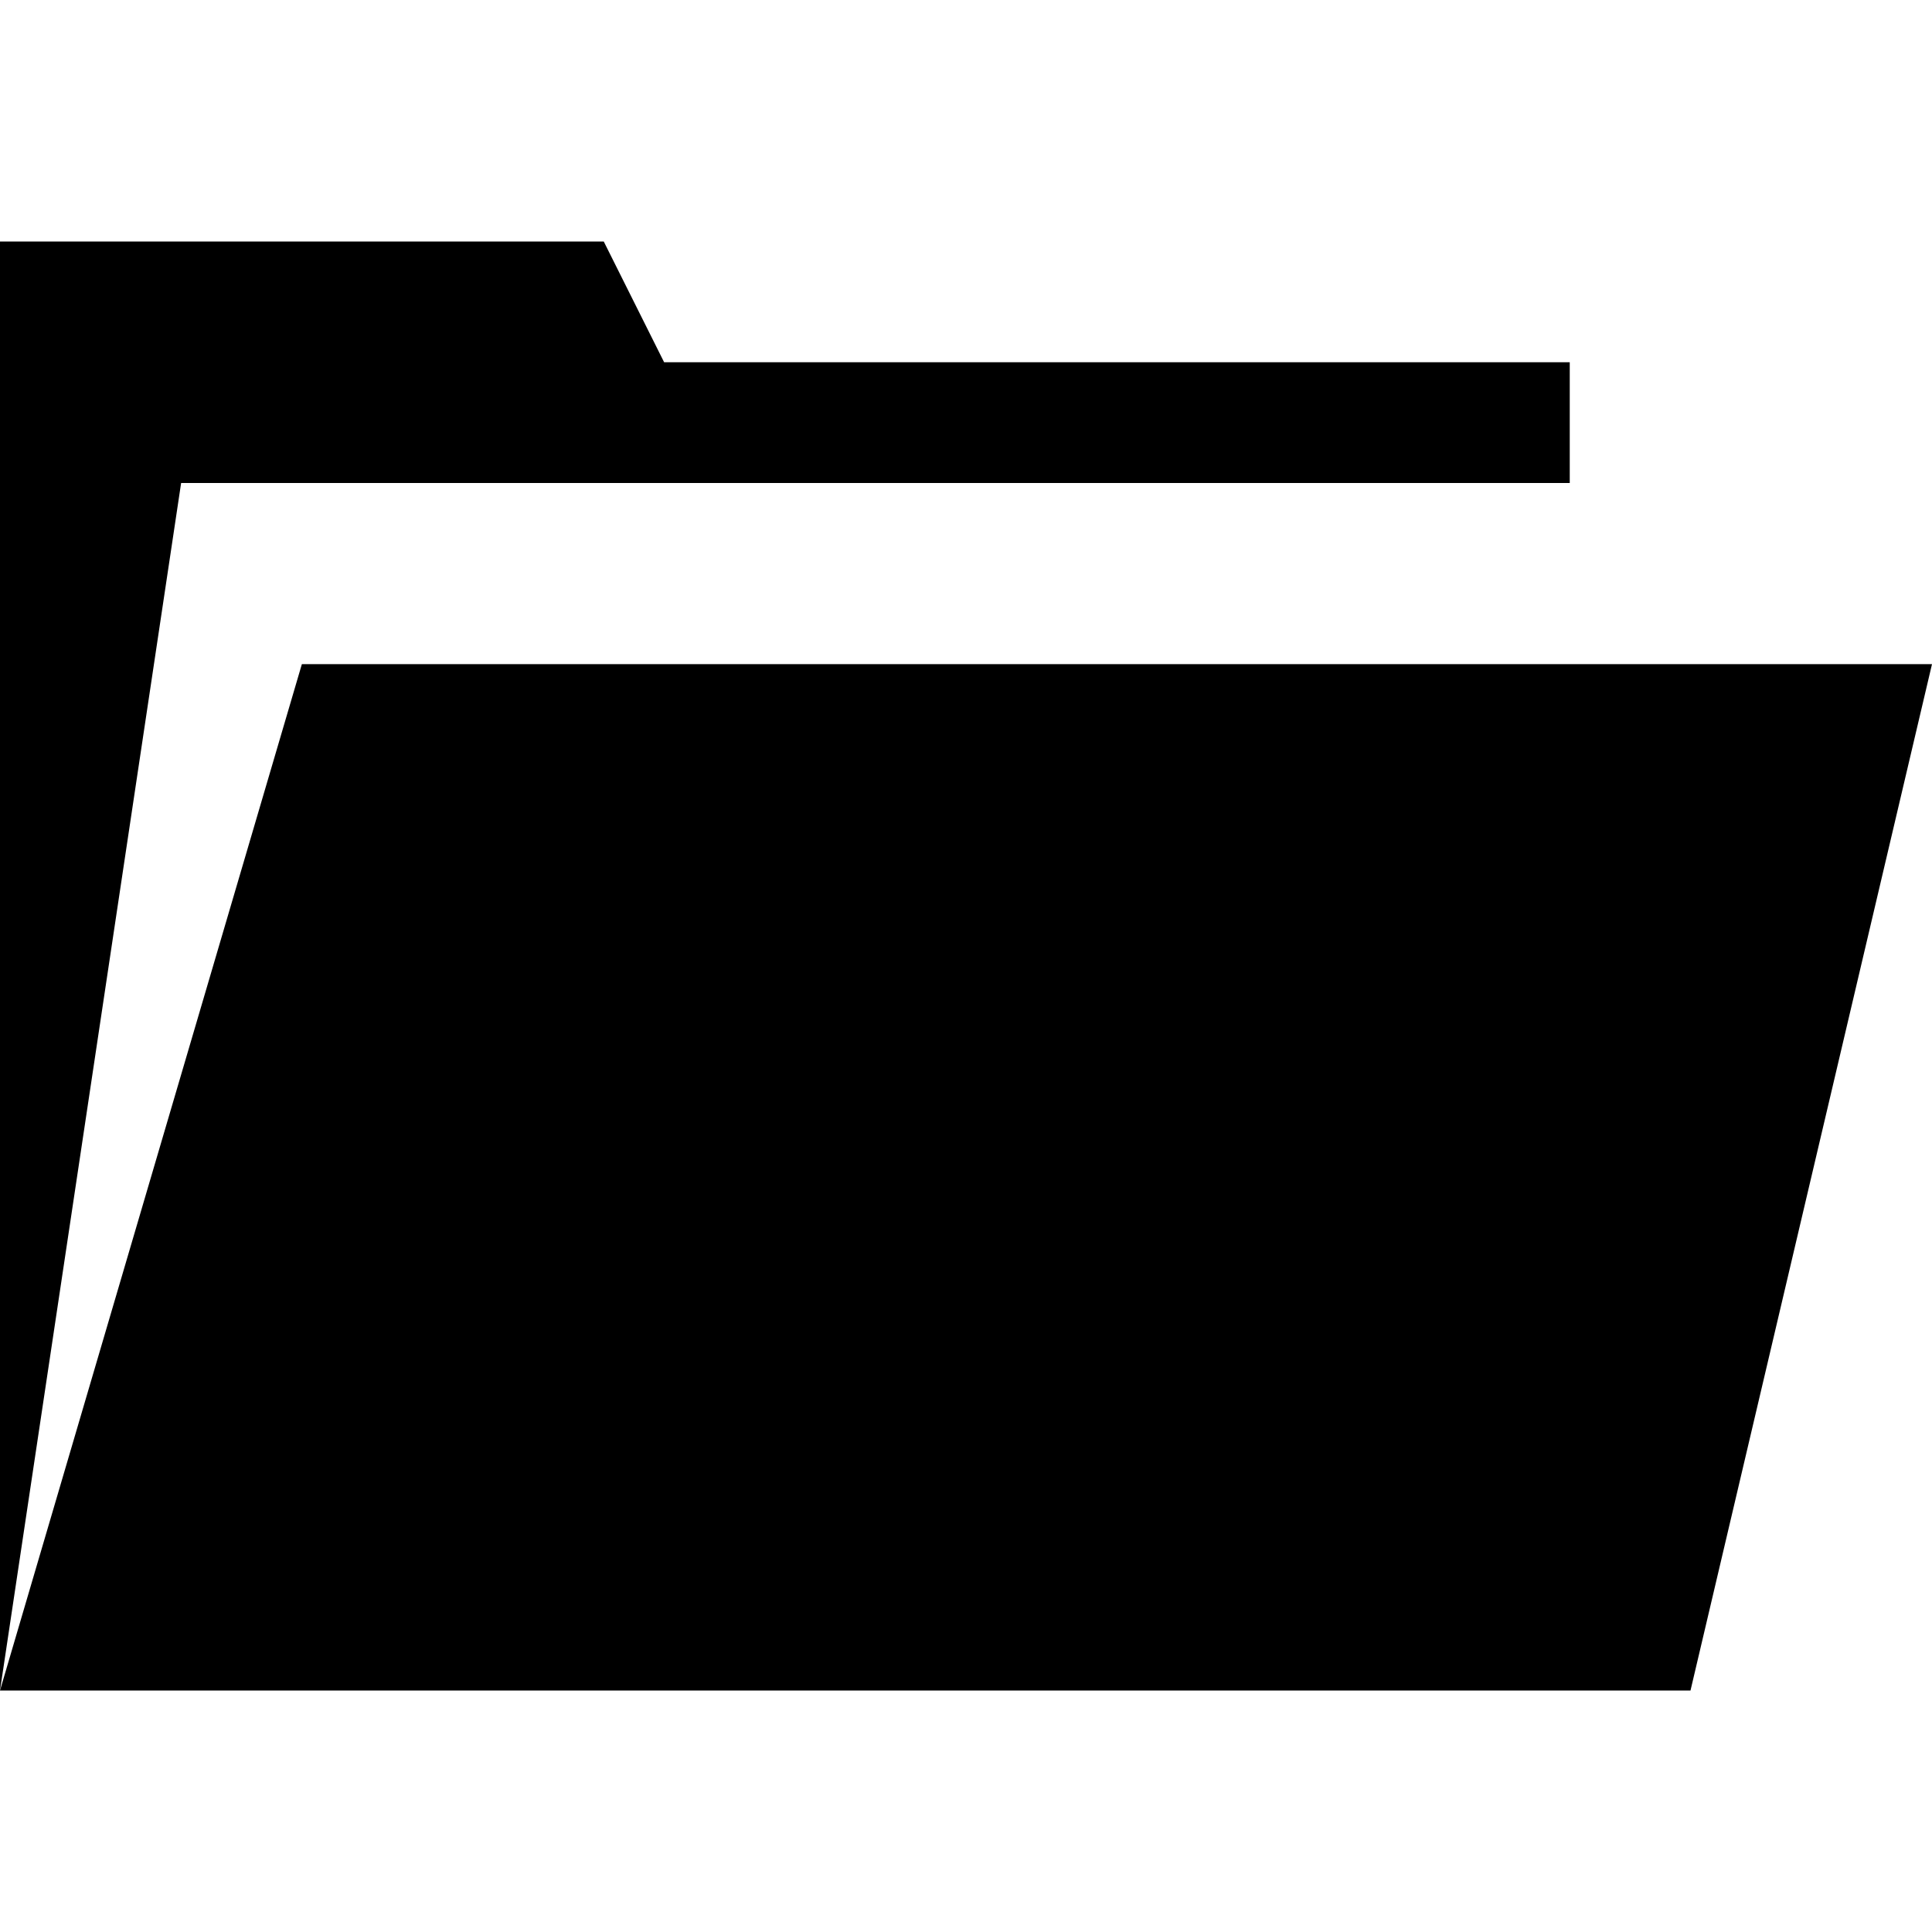
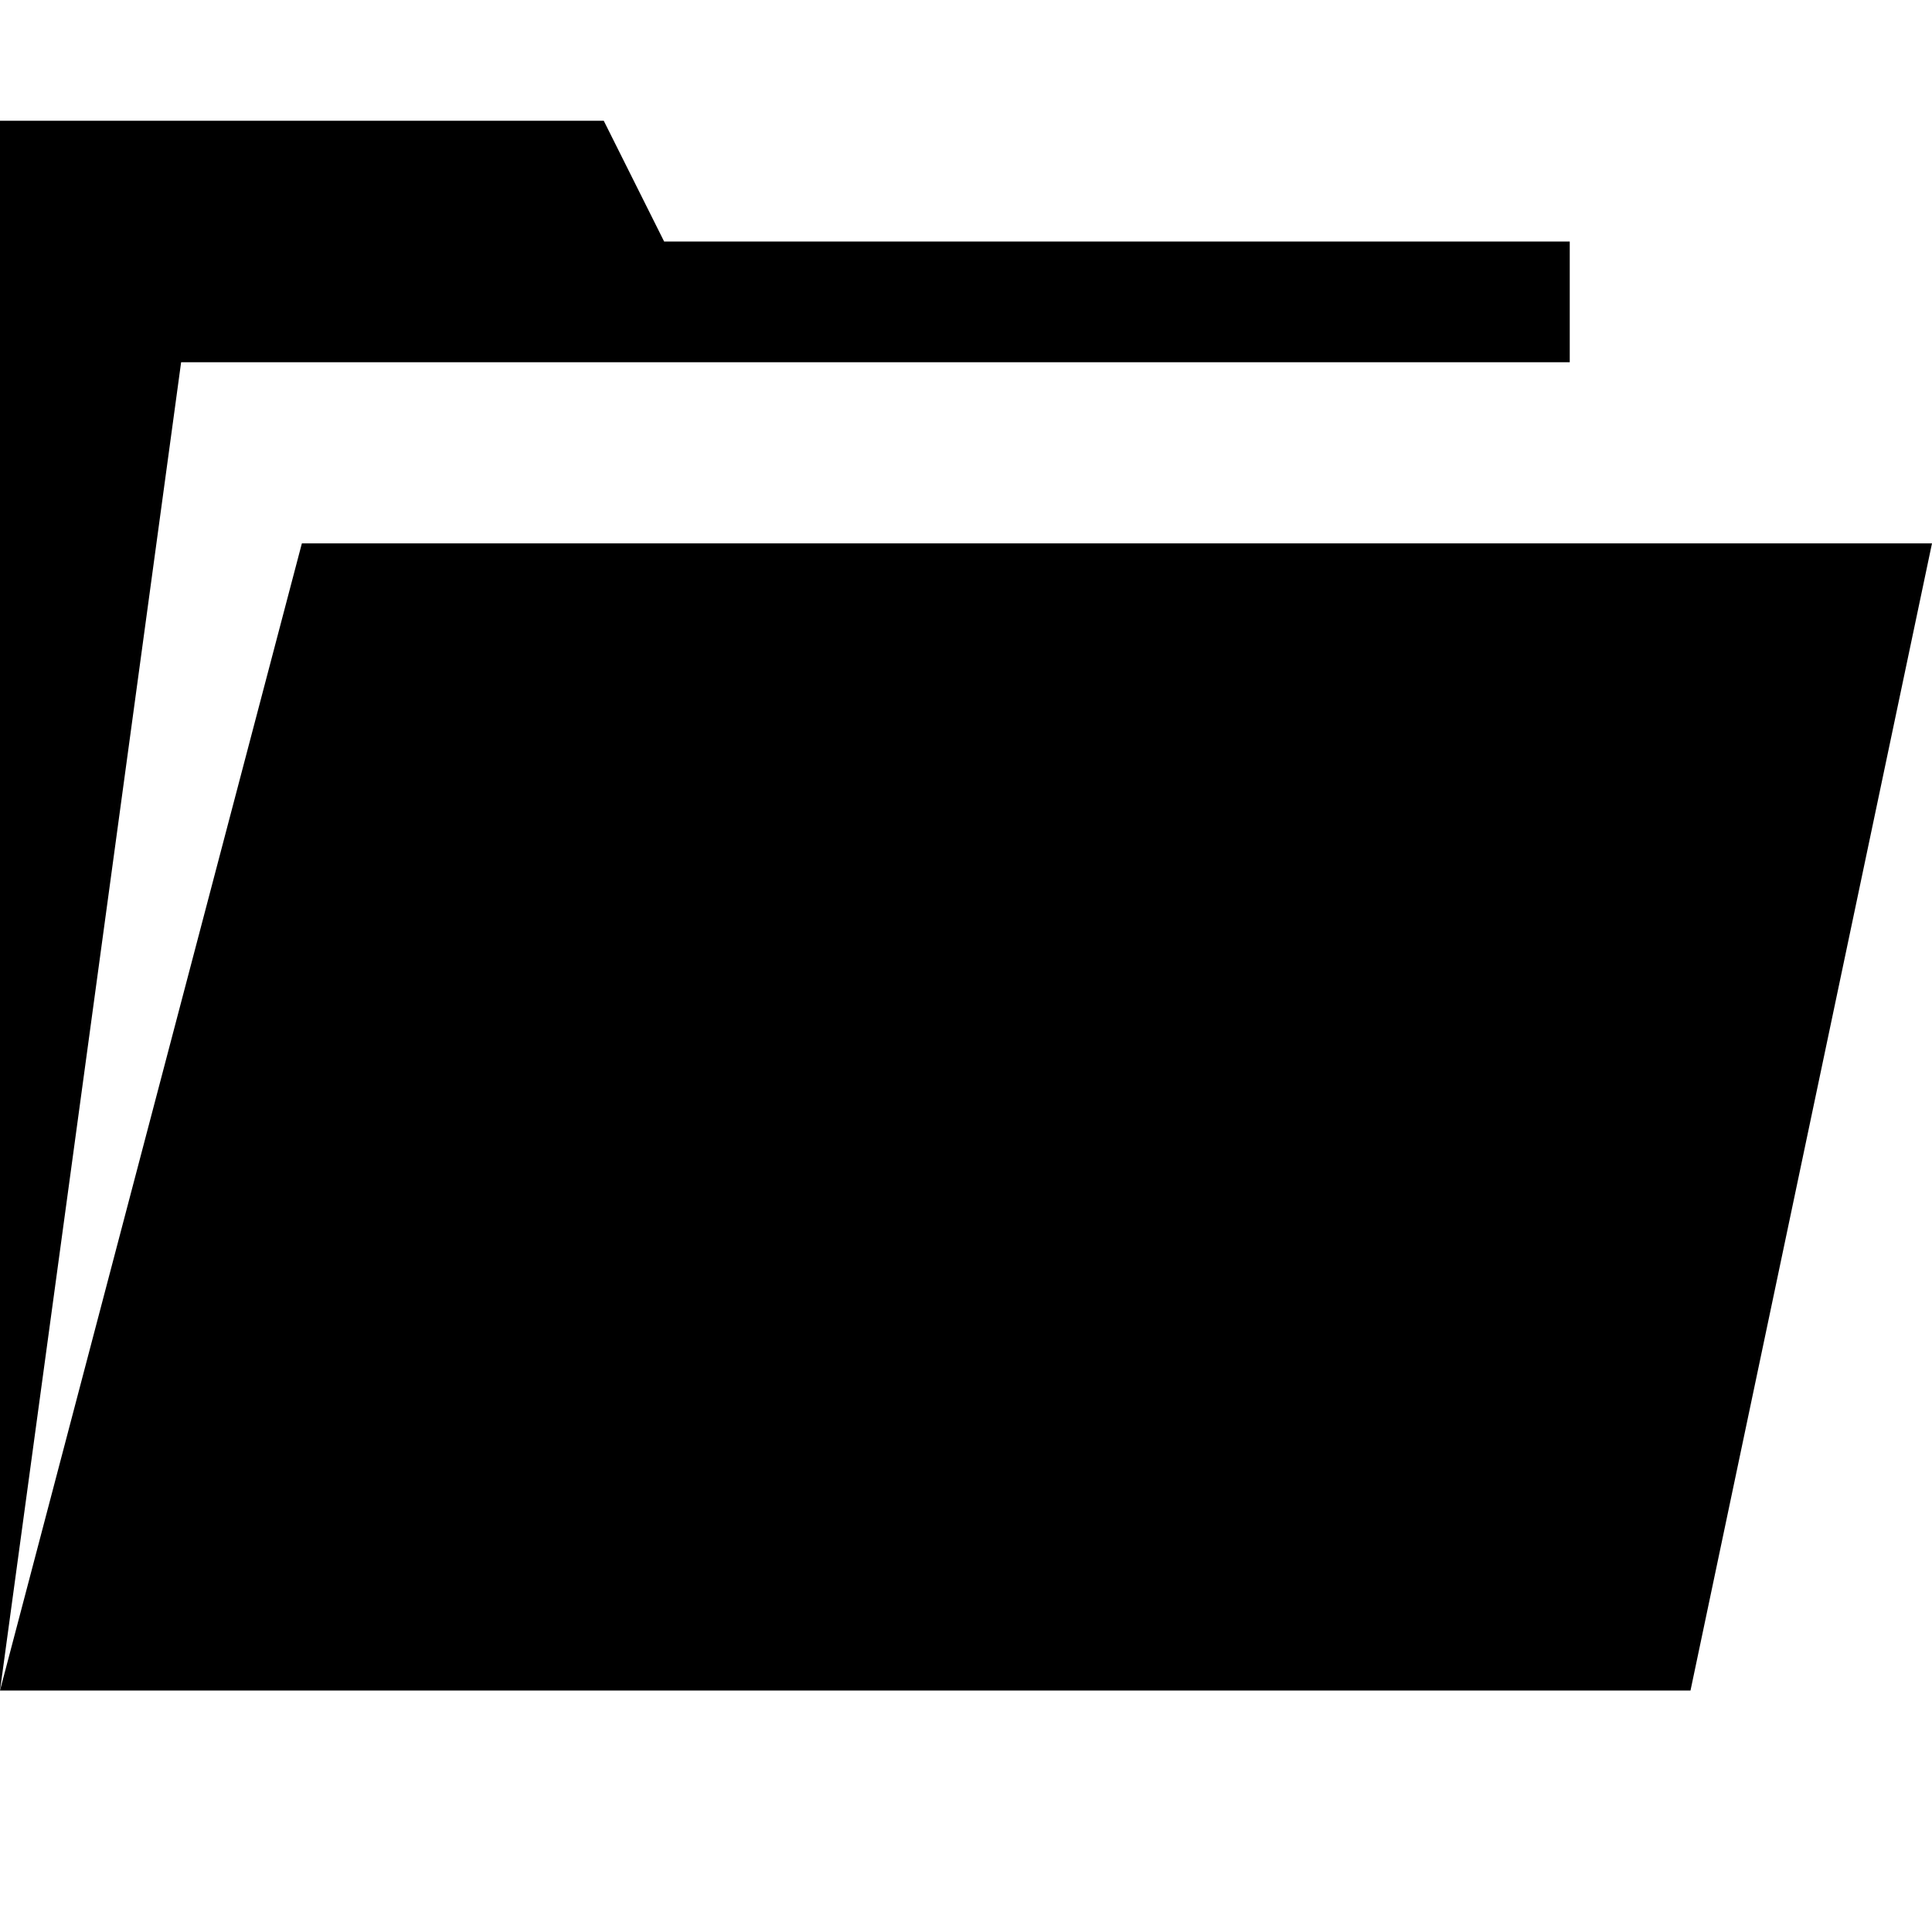
<svg xmlns="http://www.w3.org/2000/svg" version="1.1" id="Layer_1" x="0px" y="0px" viewBox="0 0 16 16" style="enable-background:new 0 0 16 16;" xml:space="preserve">
  <g>
-     <polygon points="13,4 13,3 5.5,3 5,2 0,2 0,14 1.5,4  " />
-     <polygon points="2.5,5.5 0,14 14,14 16,5.5  " />
+     <polygon points="13,3 13,2 5.5,2 5,1 0,1 0,14 1.5,3  " />
+     <polygon points="2.5,4.5 0,14 14,14 16,4.5  " />
  </g>
</svg>
